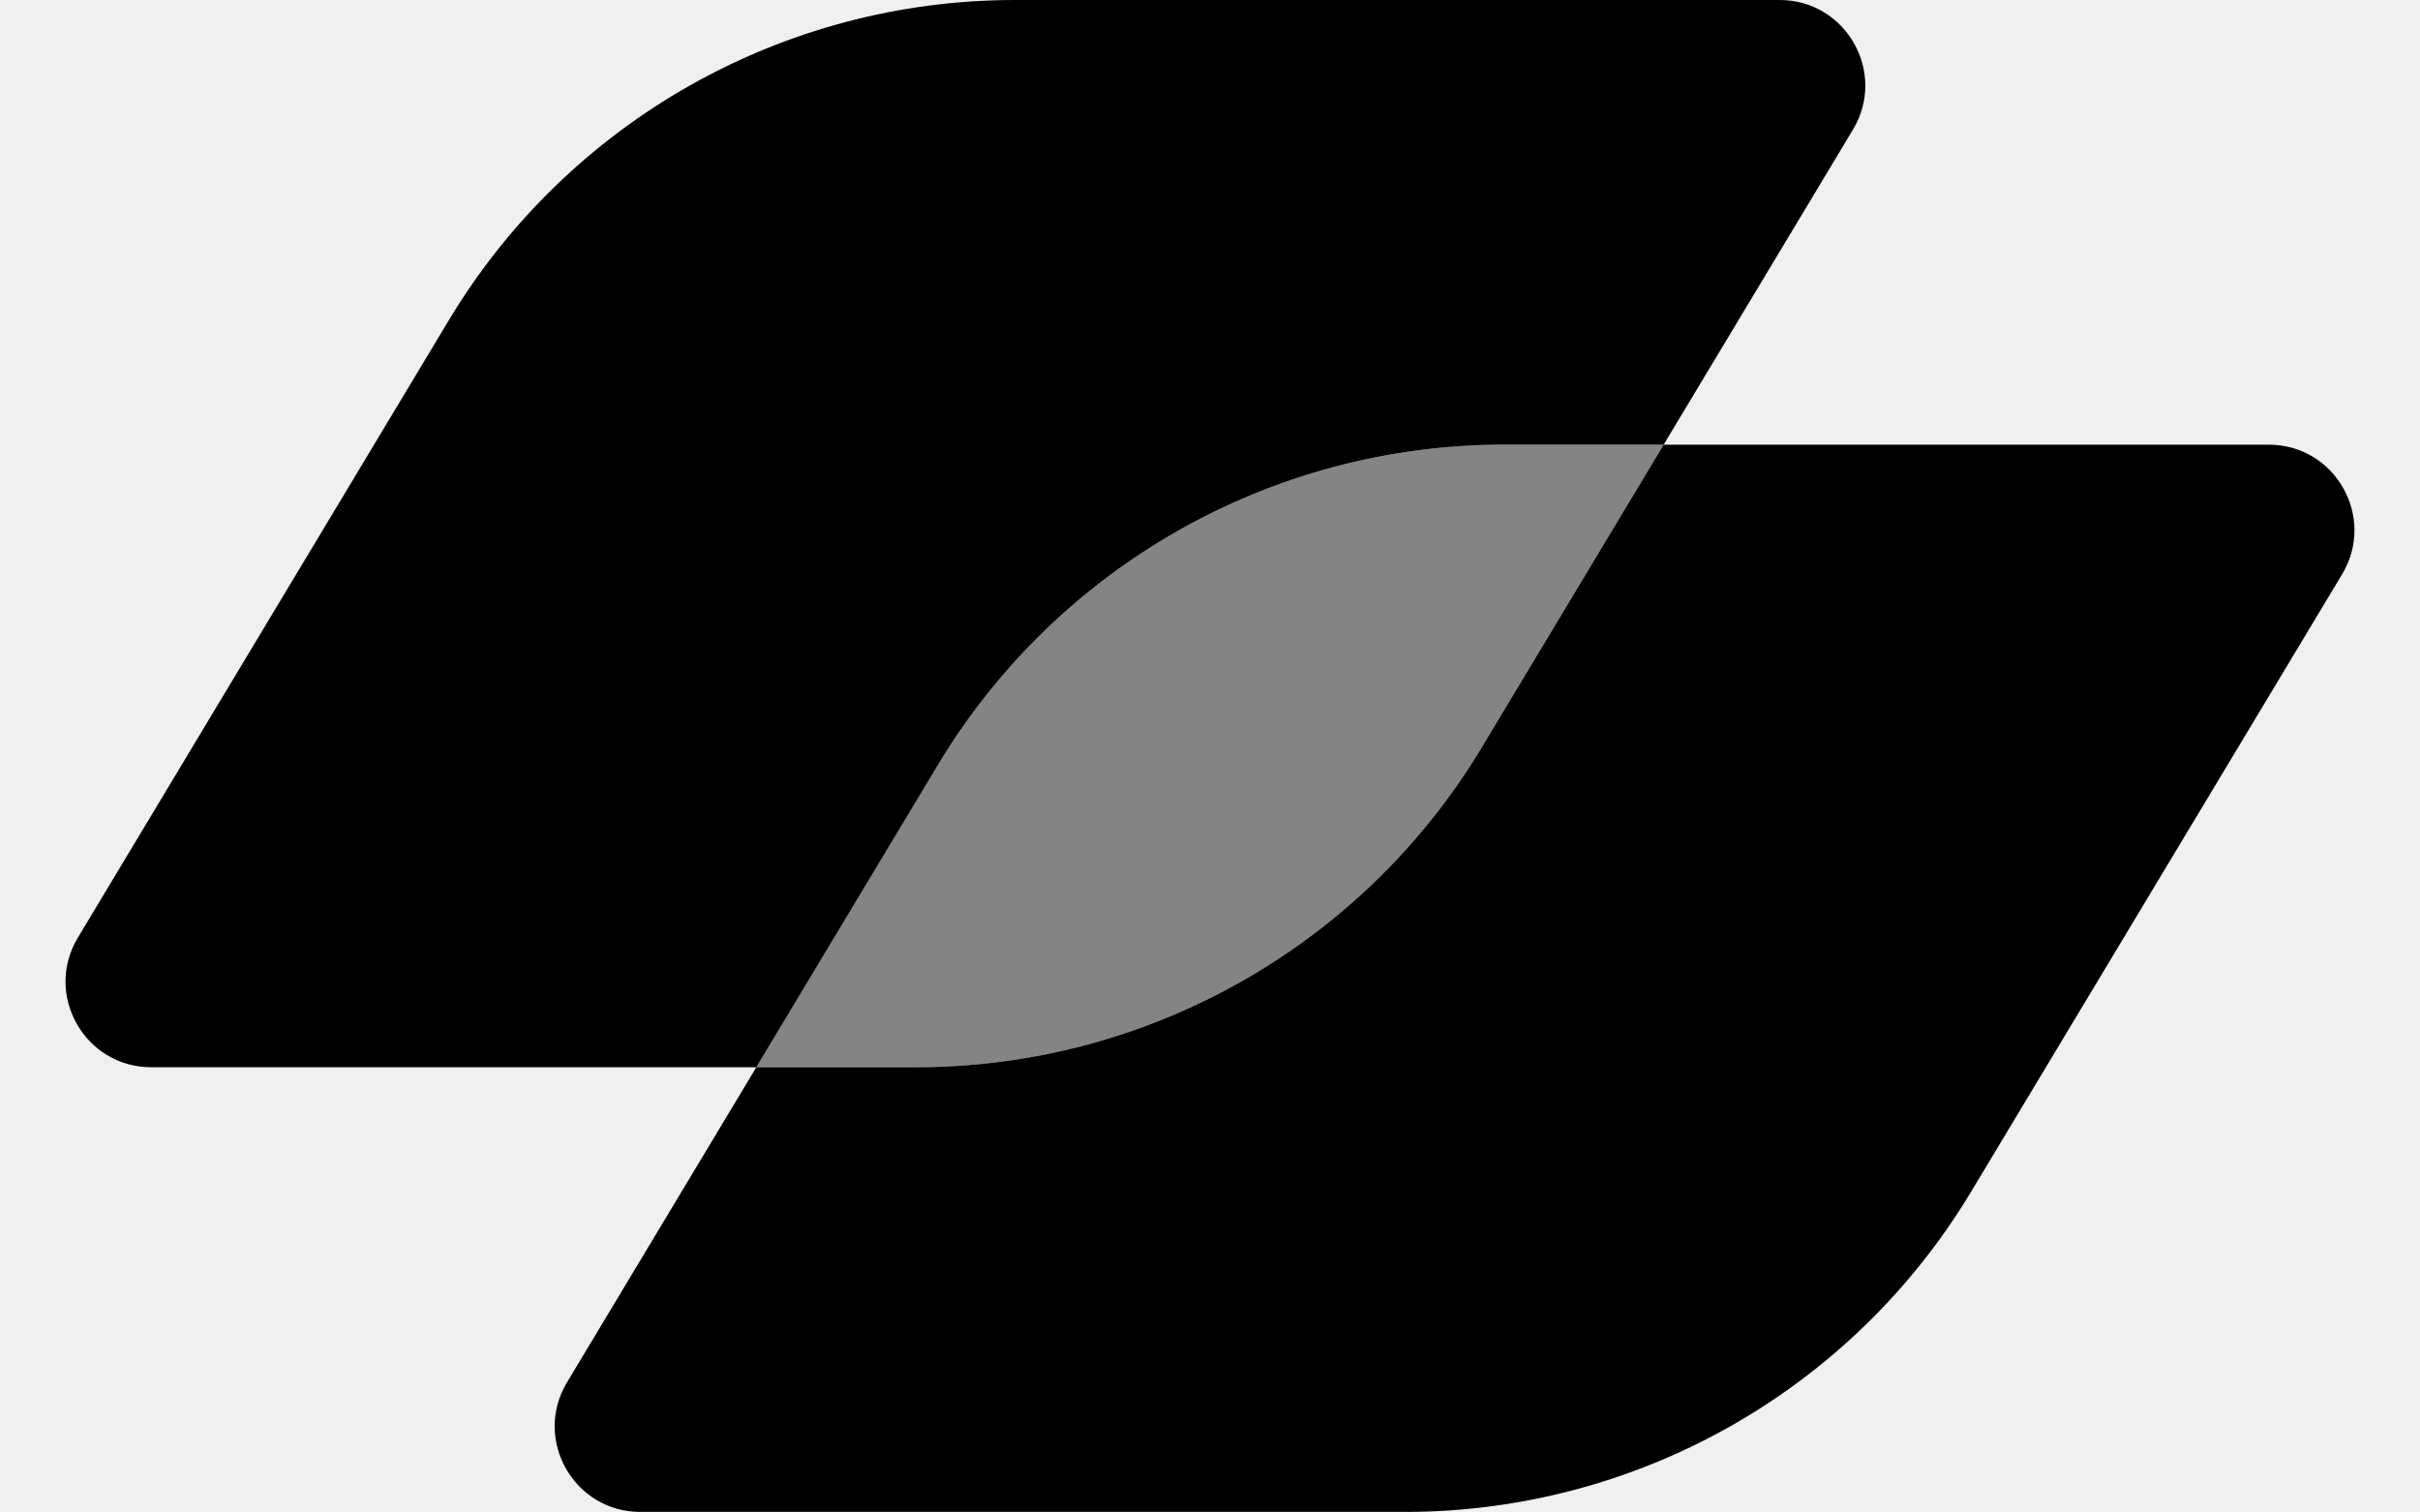
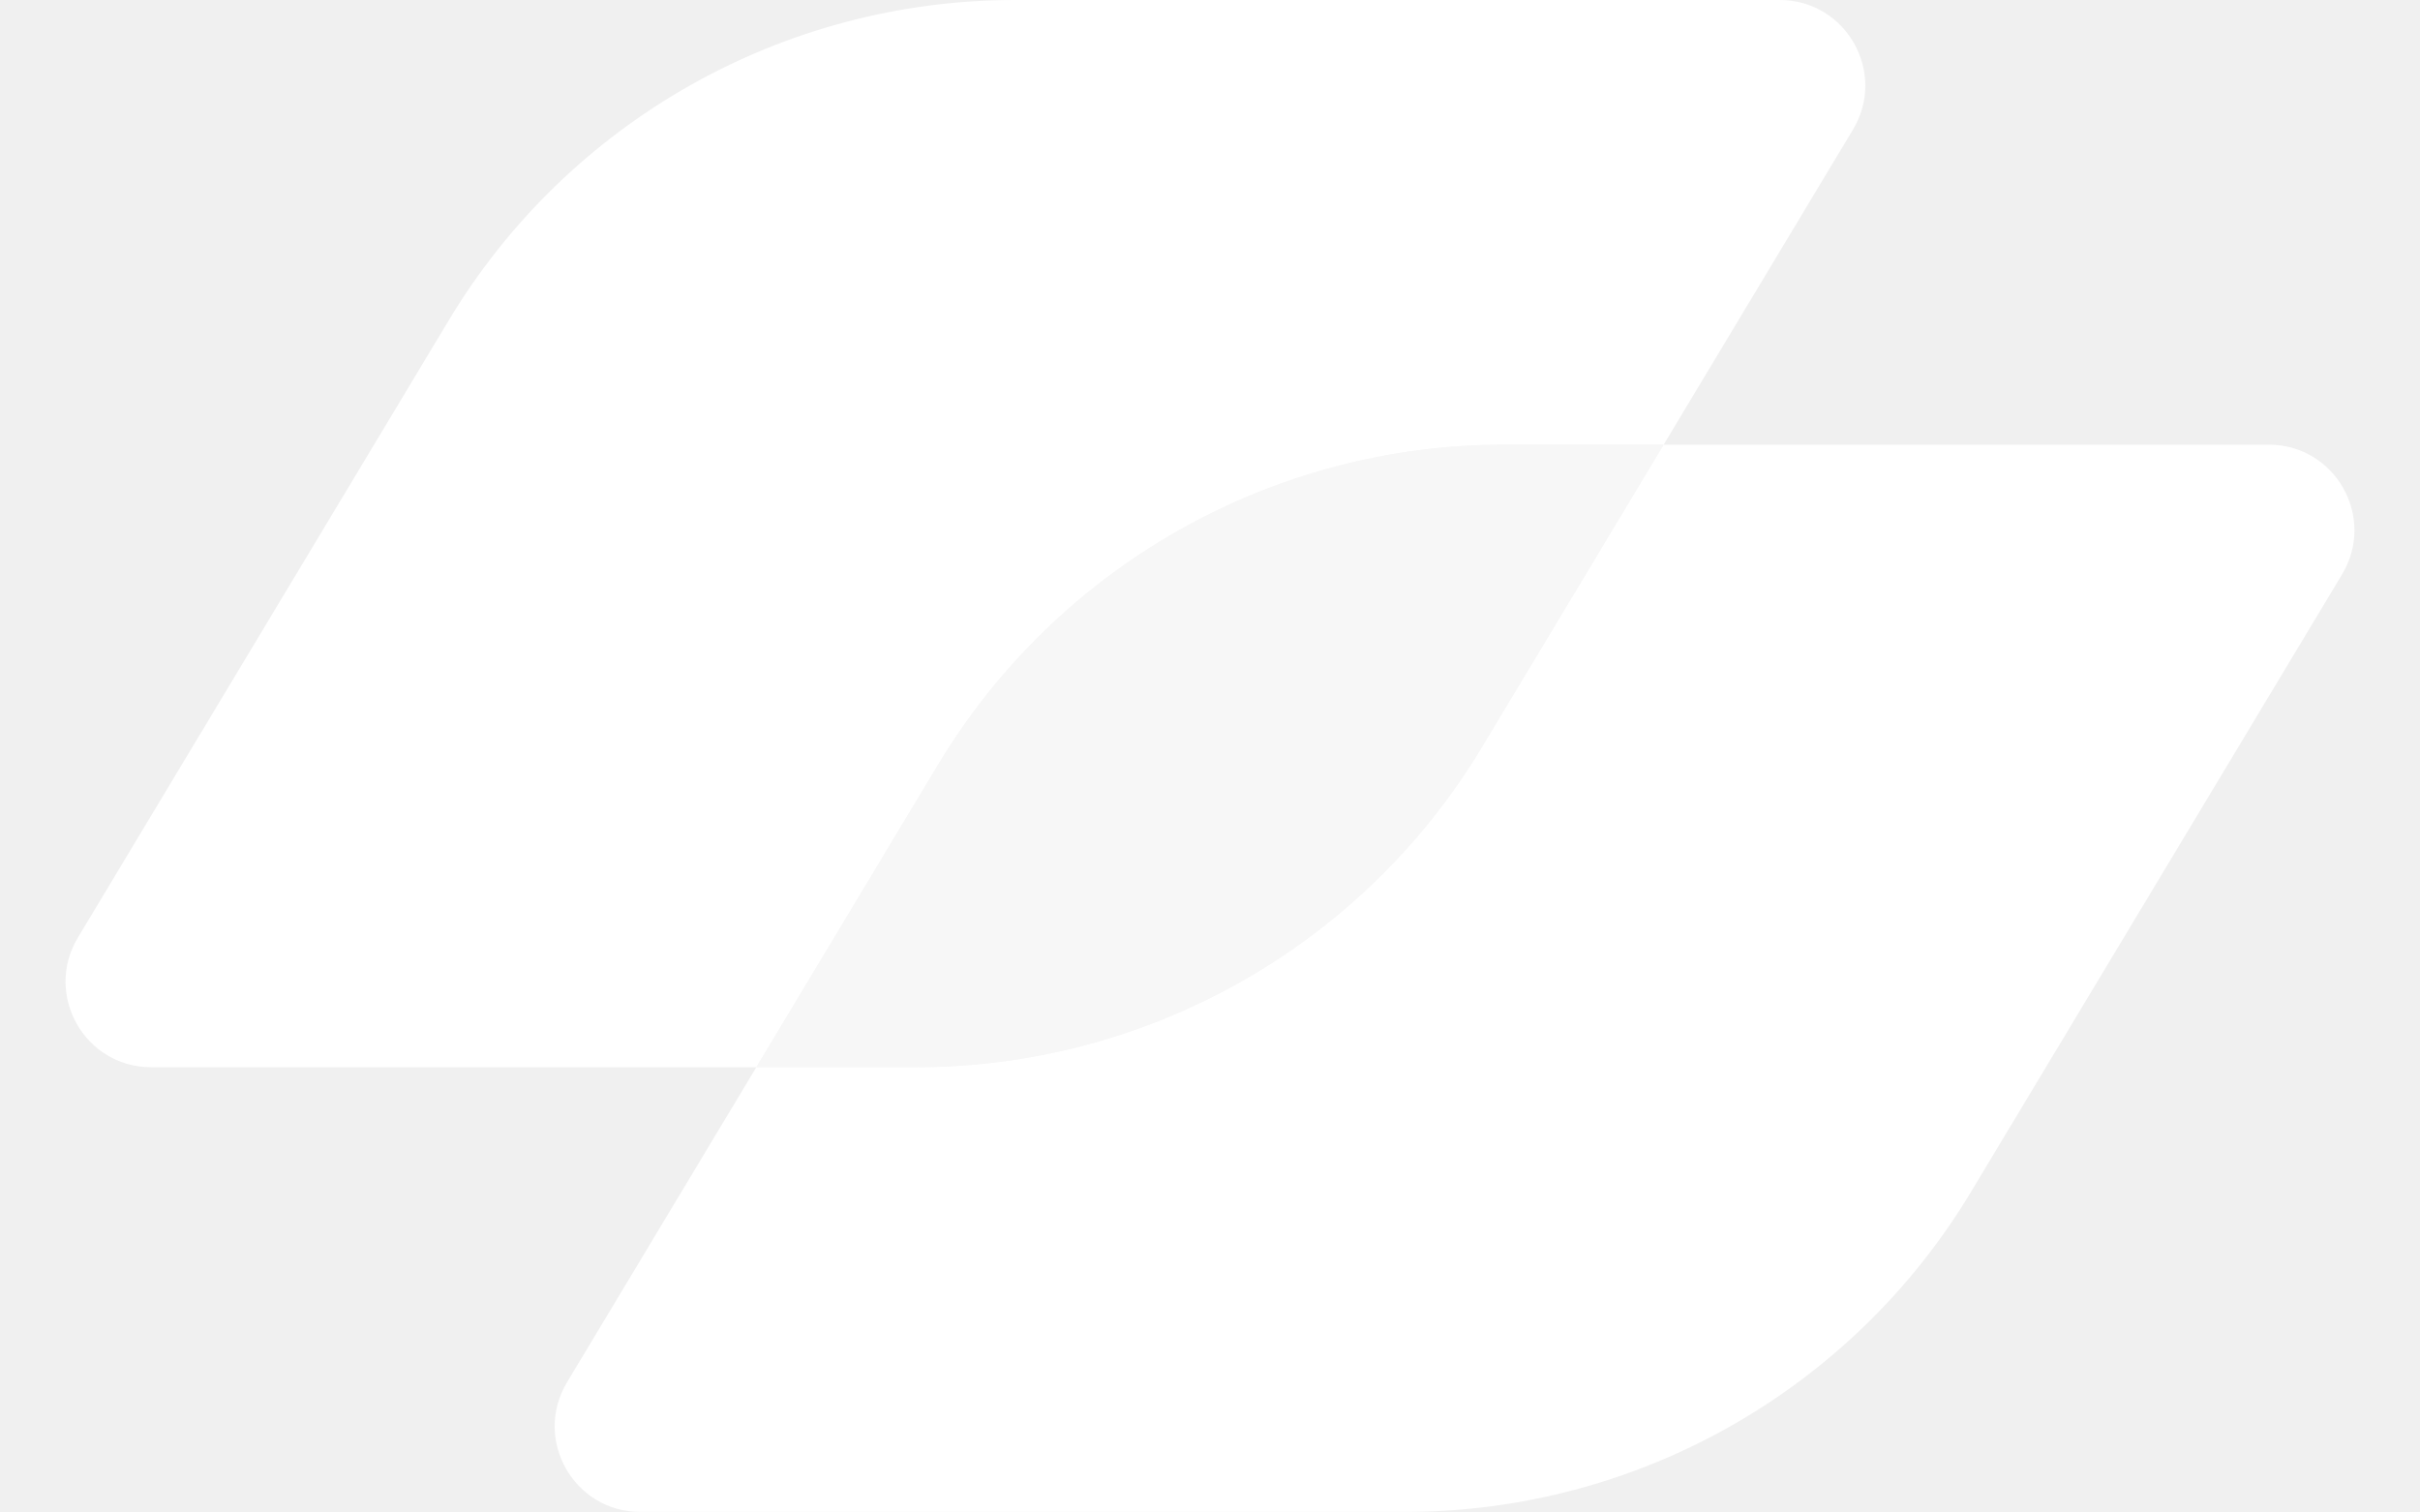
<svg xmlns="http://www.w3.org/2000/svg" width="544.21" height="340" viewBox="0 0 544.21 340" fill="none">
  <g>
-     <path d="M100.94 72C127.79 27.33 176.09 0 228.21 0L400.21 0C415.16 0 424.4 16.32 416.7 29.14L333.26 168C306.42 212.67 258.12 240 206 240L34 240C19.04 240 9.81 223.68 17.51 210.86ZM210.94 172C237.79 127.33 286.09 100 338.21 100L510.21 100C525.16 100 534.4 116.32 526.7 129.14L443.26 268C416.42 312.67 368.12 340 316 340L144 340C129.04 340 119.81 323.68 127.51 310.86Z" fill="#000000" fill-rule="evenodd" />
-     <path d="M374.12 100L338.21 100C286.09 100 237.79 127.33 210.94 172L170.09 240L206 240C258.12 240 306.42 212.67 333.26 168Z" fill="#000000" fill-opacity="0.45" />
+     <path d="M100.94 72C127.79 27.33 176.09 0 228.21 0L400.21 0C415.16 0 424.4 16.32 416.7 29.14L333.26 168C306.42 212.67 258.12 240 206 240L34 240C19.04 240 9.81 223.68 17.51 210.86ZM210.94 172C237.79 127.33 286.09 100 338.21 100L510.21 100C525.16 100 534.4 116.32 526.7 129.14L443.26 268C416.42 312.67 368.12 340 316 340L144 340C129.04 340 119.81 323.68 127.51 310.86Z" fill="#FFFFFF" fill-rule="evenodd" />
+     <path d="M374.12 100L338.21 100C286.09 100 237.79 127.33 210.94 172L170.09 240L206 240C258.12 240 306.42 212.67 333.26 168Z" fill="#FFFFFF" fill-opacity="0.45" />
  </g>
</svg>
